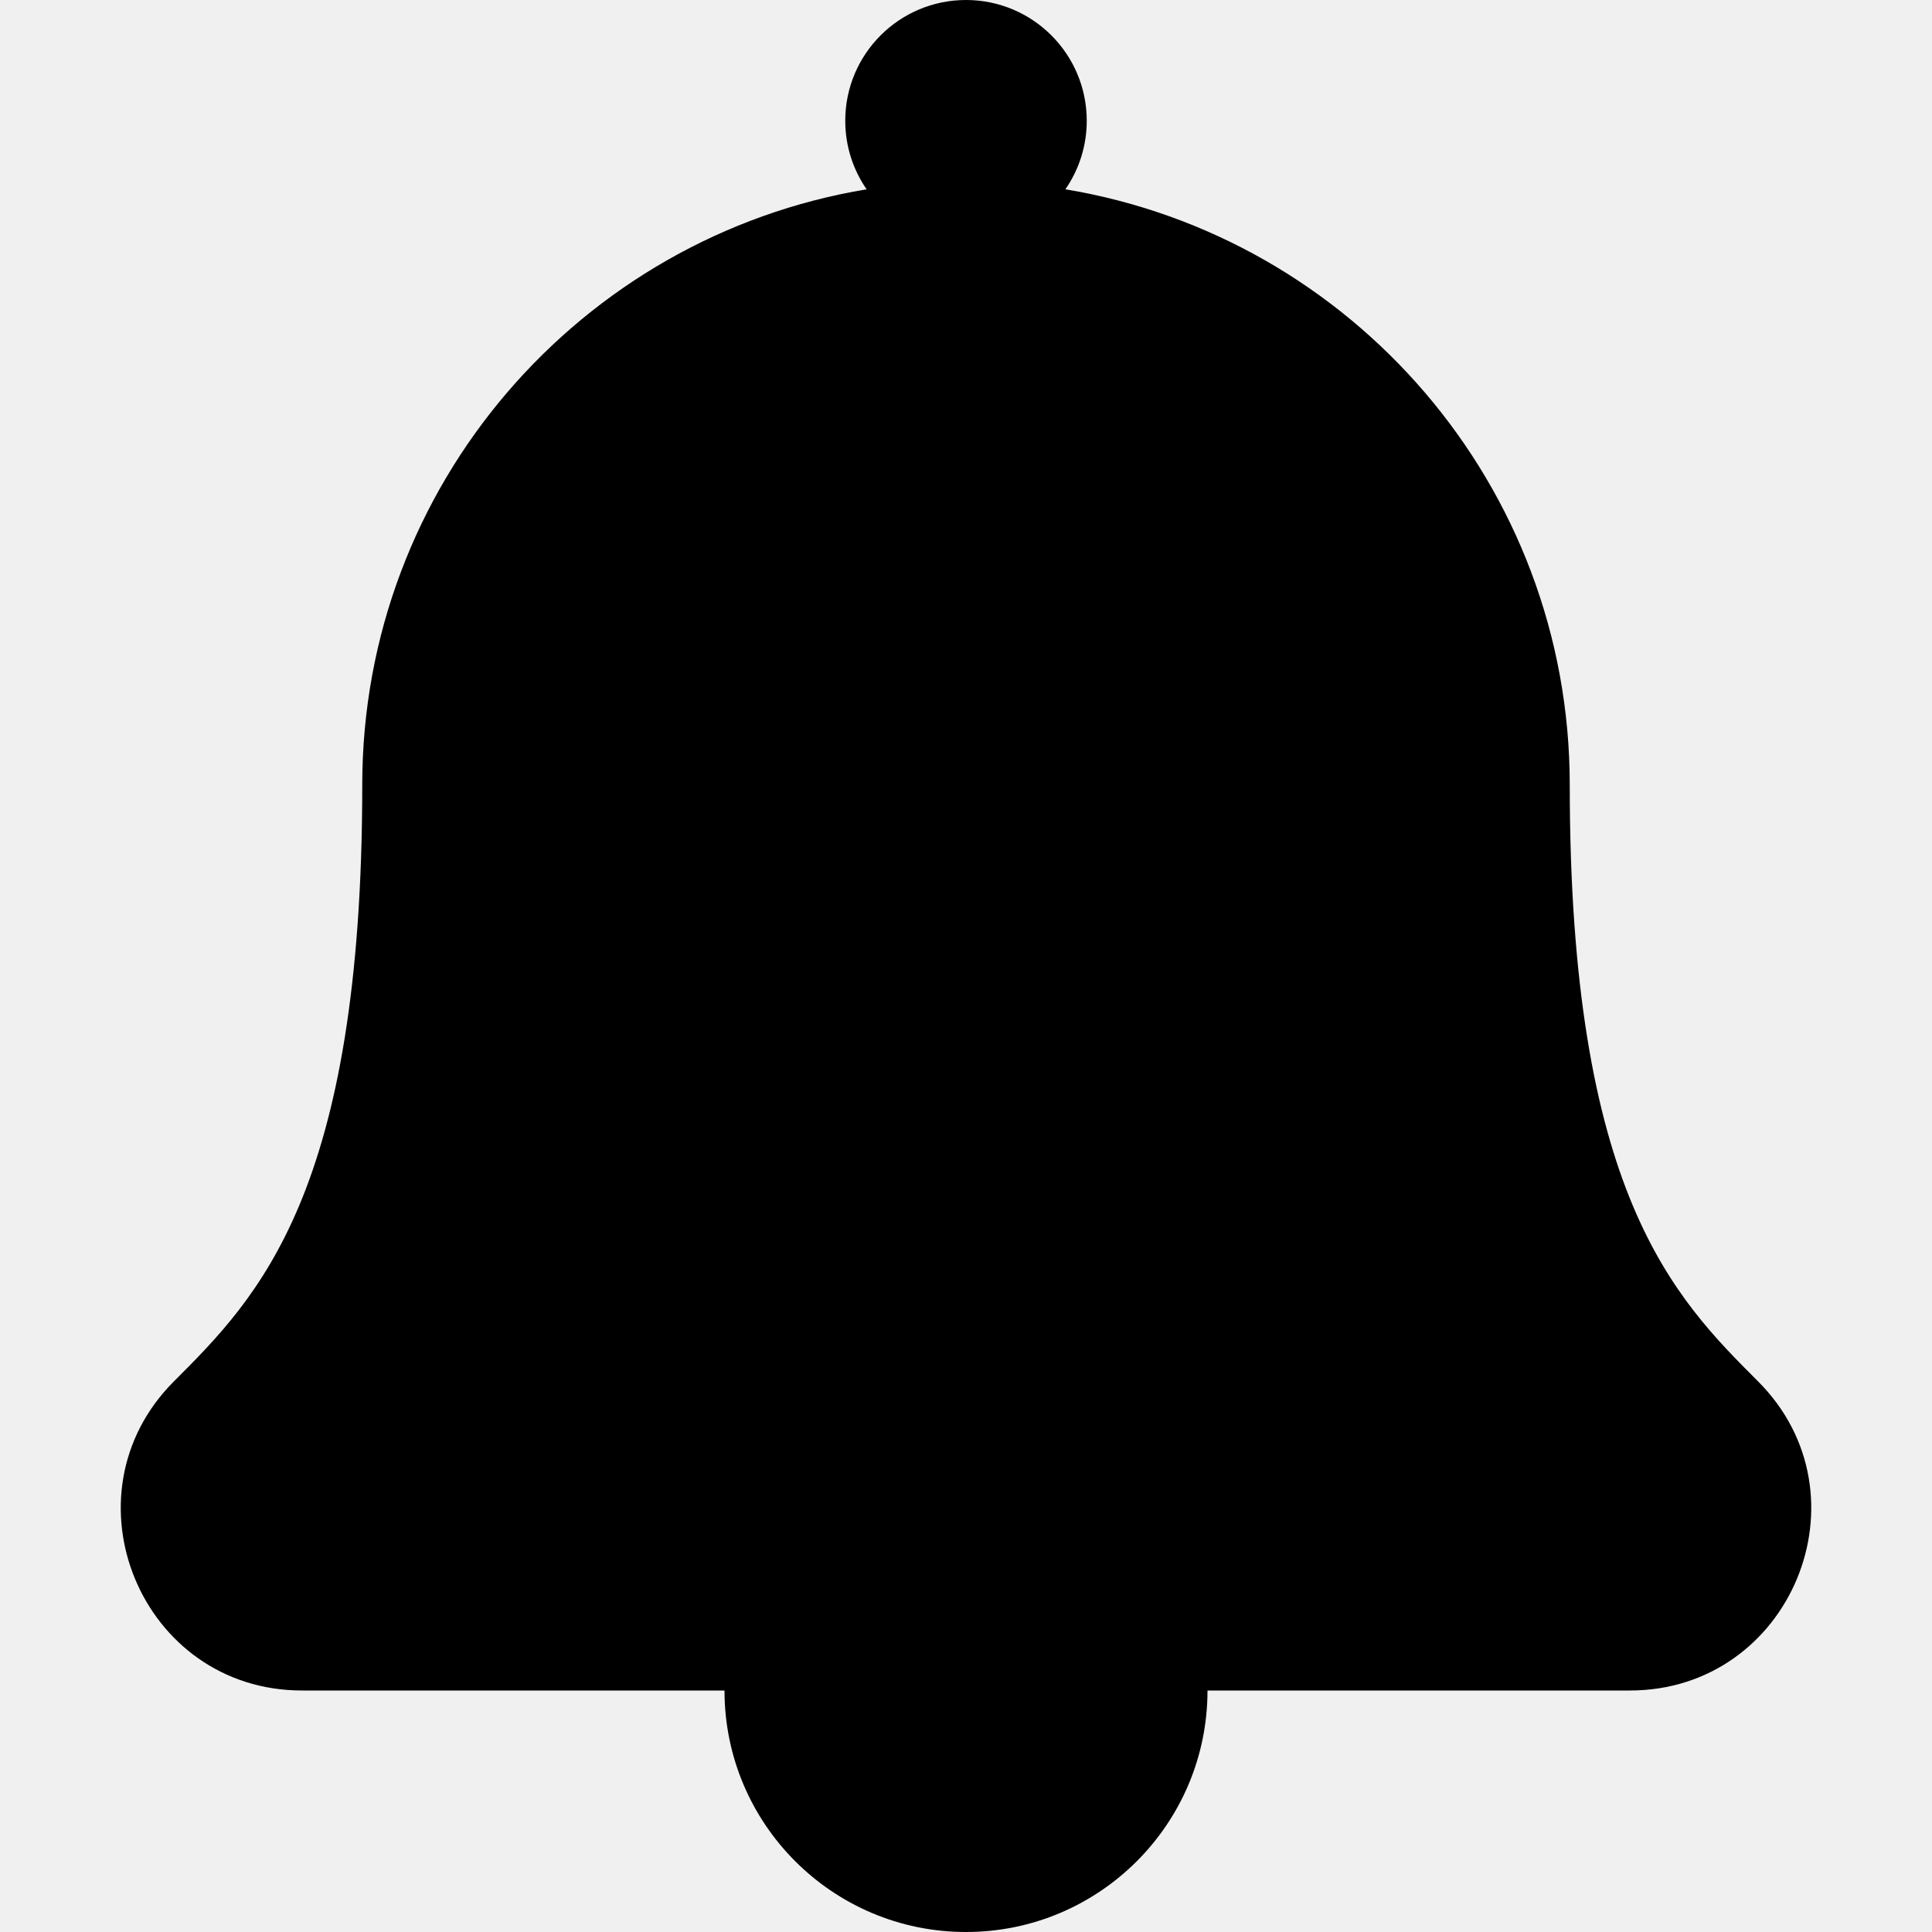
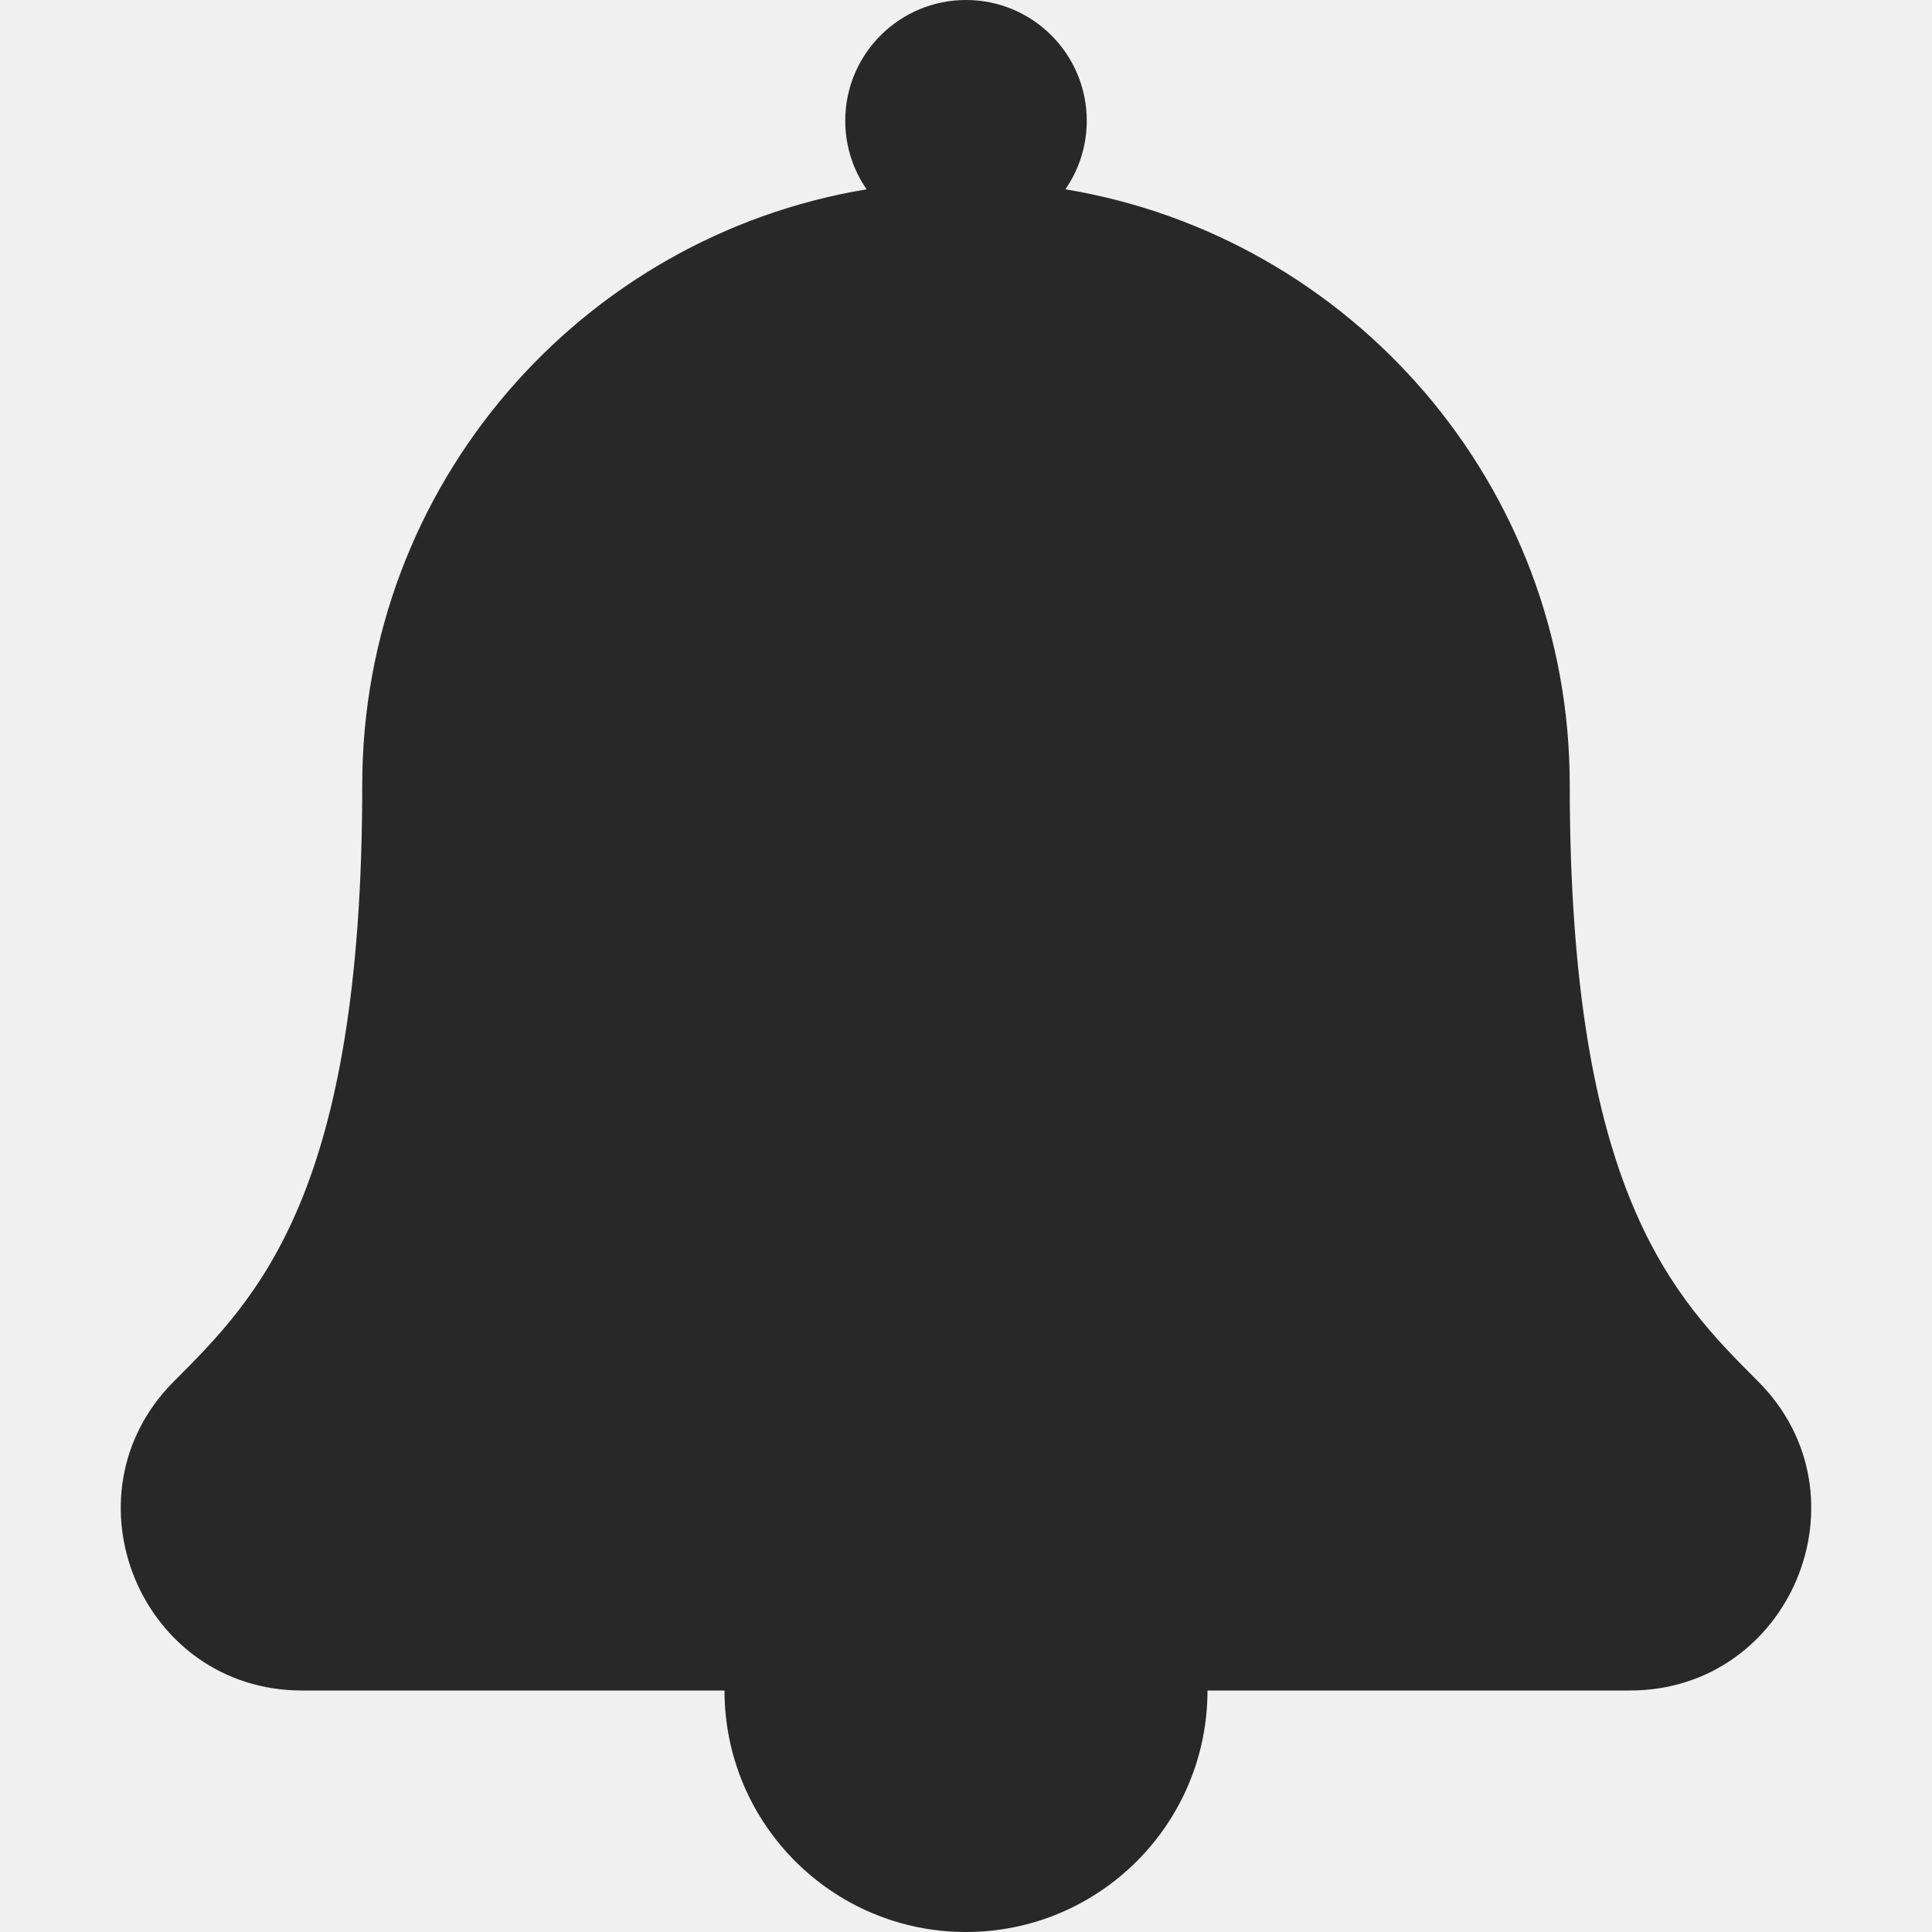
- <svg xmlns="http://www.w3.org/2000/svg" xmlns:xlink="http://www.w3.org/1999/xlink" width="512px" height="512px" viewBox="0 0 512 512" version="1.1">
-   <defs>
-     <path d="M465.884,366.059 C443.634,343.809 416,316.118 416,208 C416,128.606 358.169,62.731 282.337,50.17 C286.033,44.832 288.009,38.492 288,32 C288,14.327 273.673,0 256,0 C238.327,0 224,14.327 224,32 C224,38.75 226.095,45.008 229.663,50.17 C153.831,62.731 96,128.606 96,208 C96,316.118 68.357,343.809 46.107,366.059 C15.958,396.208 37.325,448 80.048,448 L192,448 C192,483.346 220.654,512 256,512 C291.346,512 320,483.346 320,448 L431.943,448 C474.581,448 496.094,396.269 465.884,366.059 Z" id="path-1" />
-   </defs>
+ <svg xmlns="http://www.w3.org/2000/svg" width="512px" height="512px" viewBox="0 0 512 512" version="1.1">
  <g id="bell" stroke="none" stroke-width="1" fill="none" fill-rule="evenodd">
-     <mask id="mask-2" fill="white">
-       <use xlink:href="#path-1" />
-     </mask>
-     <use id="Mask" fill="#000000" xlink:href="#path-1" />
+     <path d="M465.884,366.059 C443.634,343.809 416,316.118 416,208 C416,128.606 358.169,62.731 282.337,50.17 C286.033,44.832 288.009,38.492 288,32 C288,14.327 273.673,0 256,0 C238.327,0 224,14.327 224,32 C224,38.75 226.095,45.008 229.663,50.17 C153.831,62.731 96,128.606 96,208 C96,316.118 68.357,343.809 46.107,366.059 C15.958,396.208 37.325,448 80.048,448 L192,448 C192,483.346 220.654,512 256,512 C291.346,512 320,483.346 320,448 L431.943,448 C474.581,448 496.094,396.269 465.884,366.059 Z" id="Mask" fill="#282828" />
  </g>
</svg>
